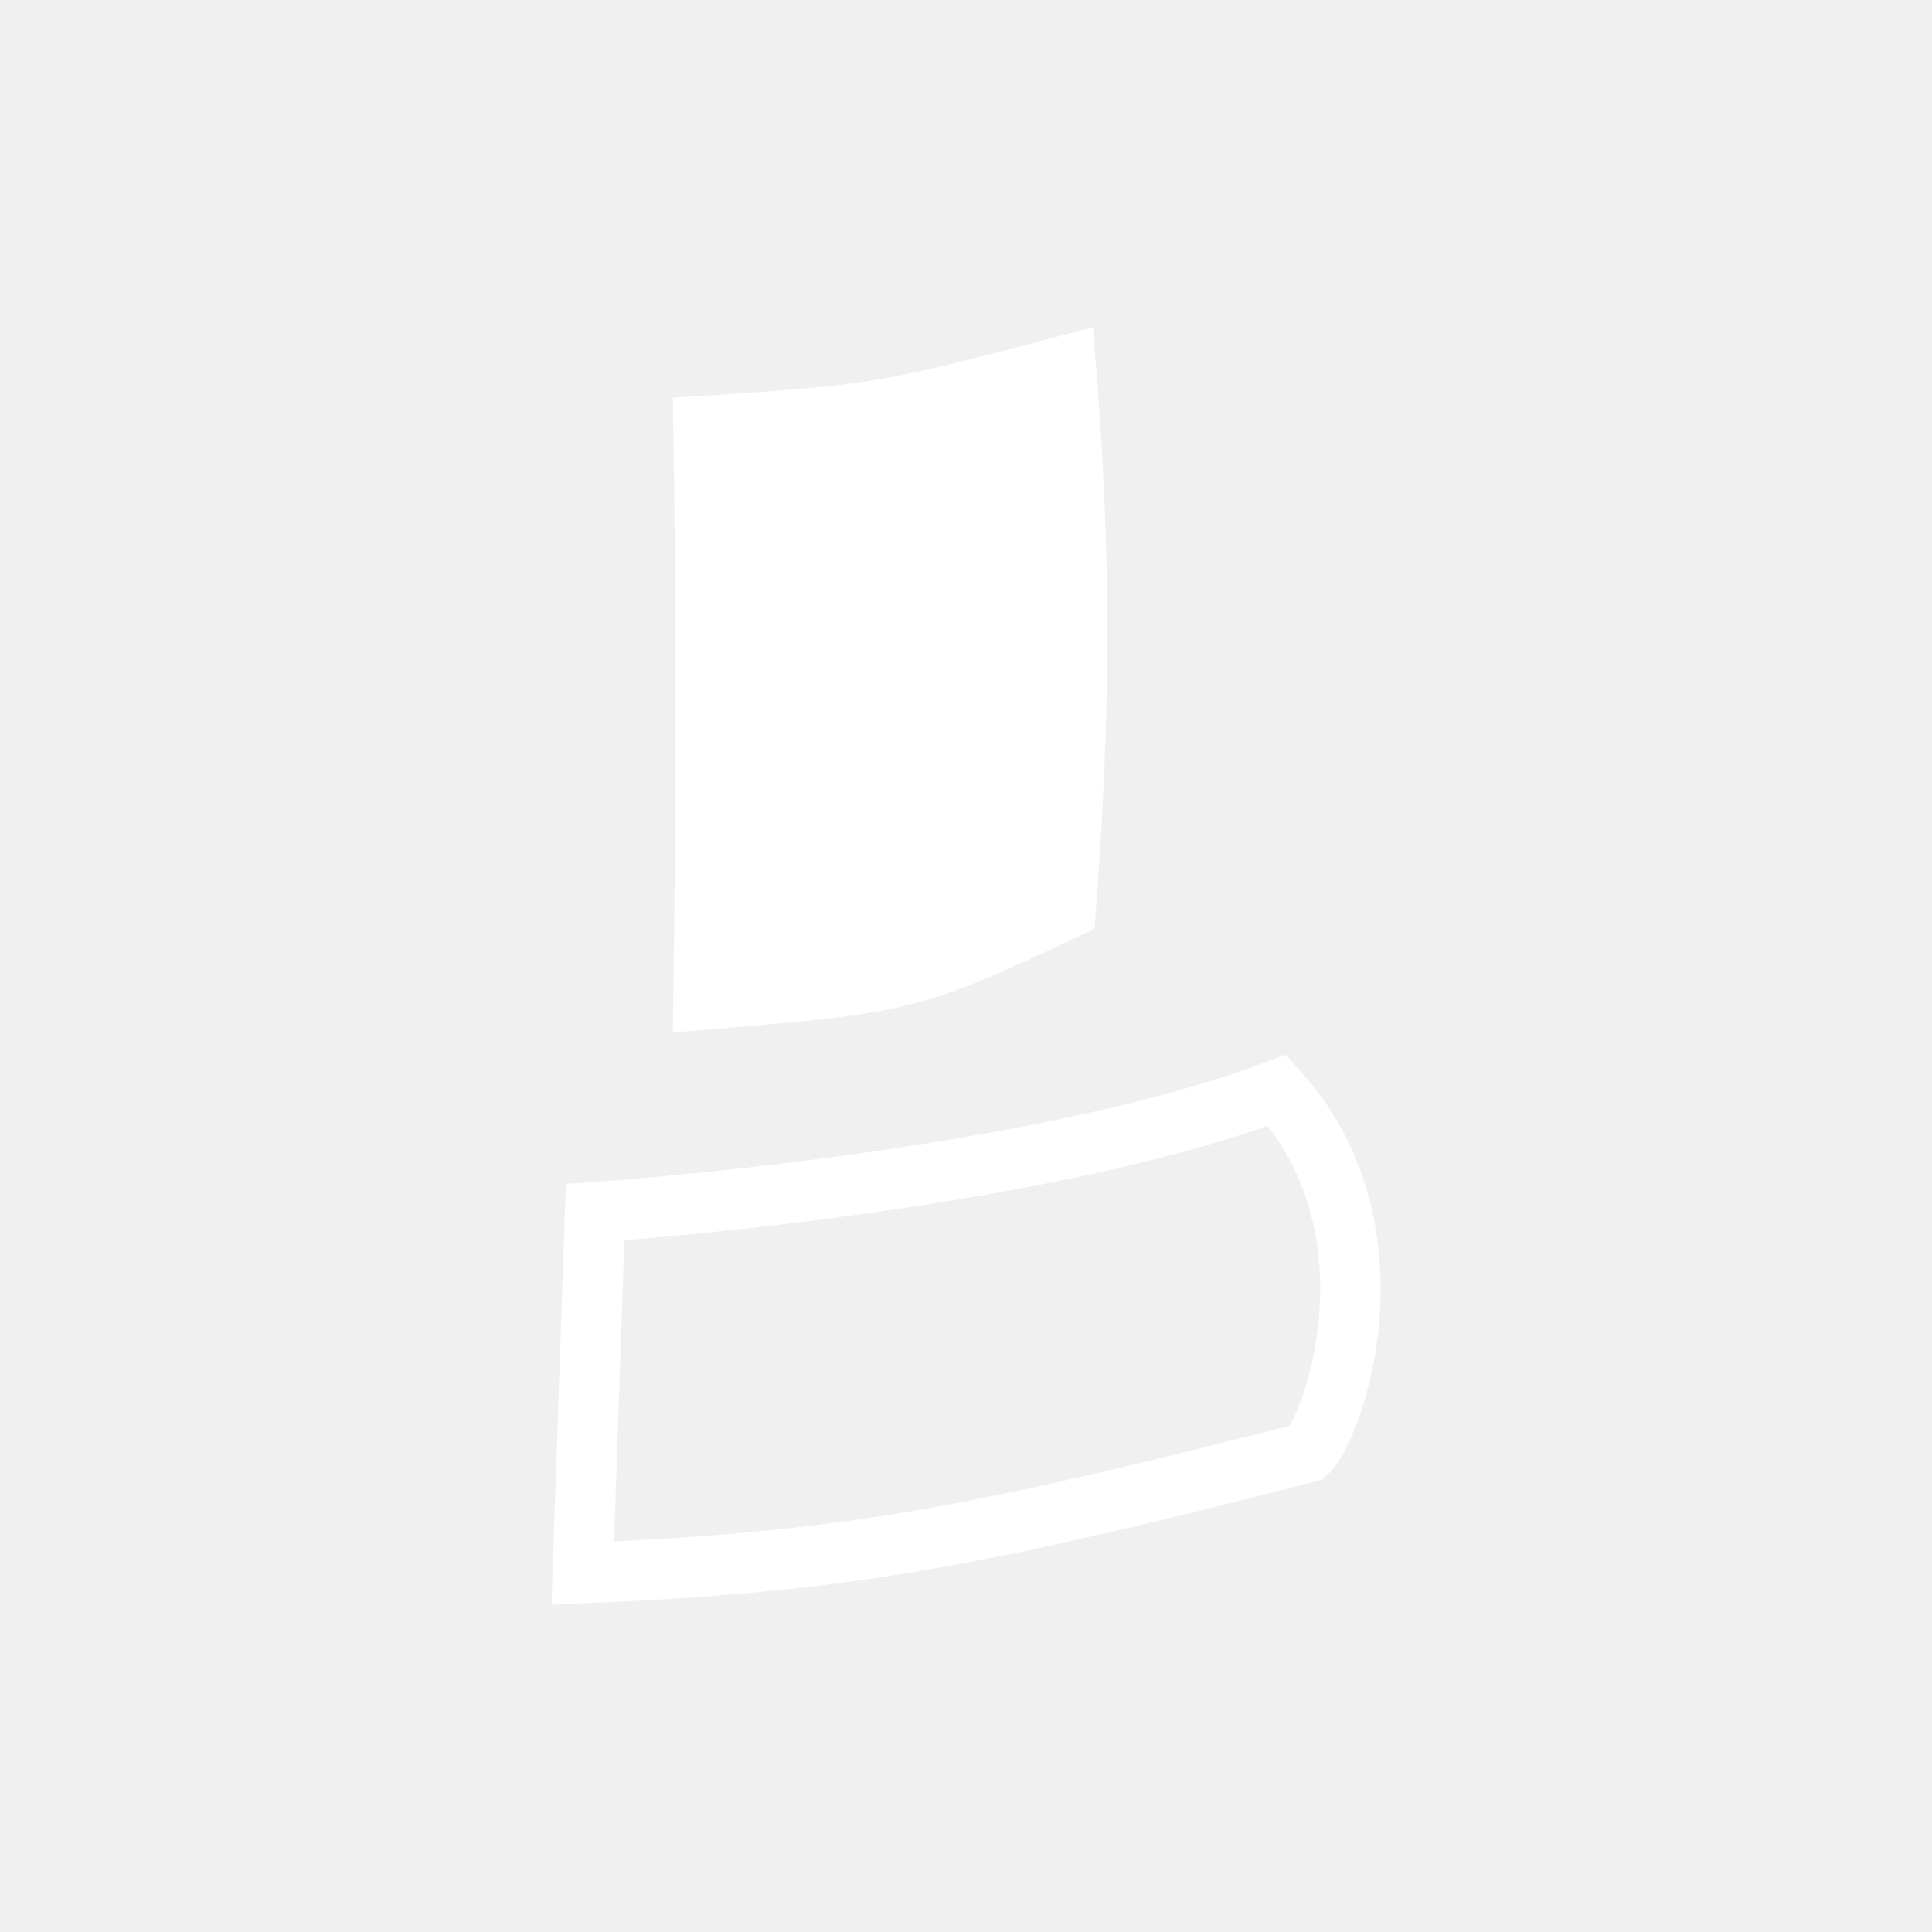
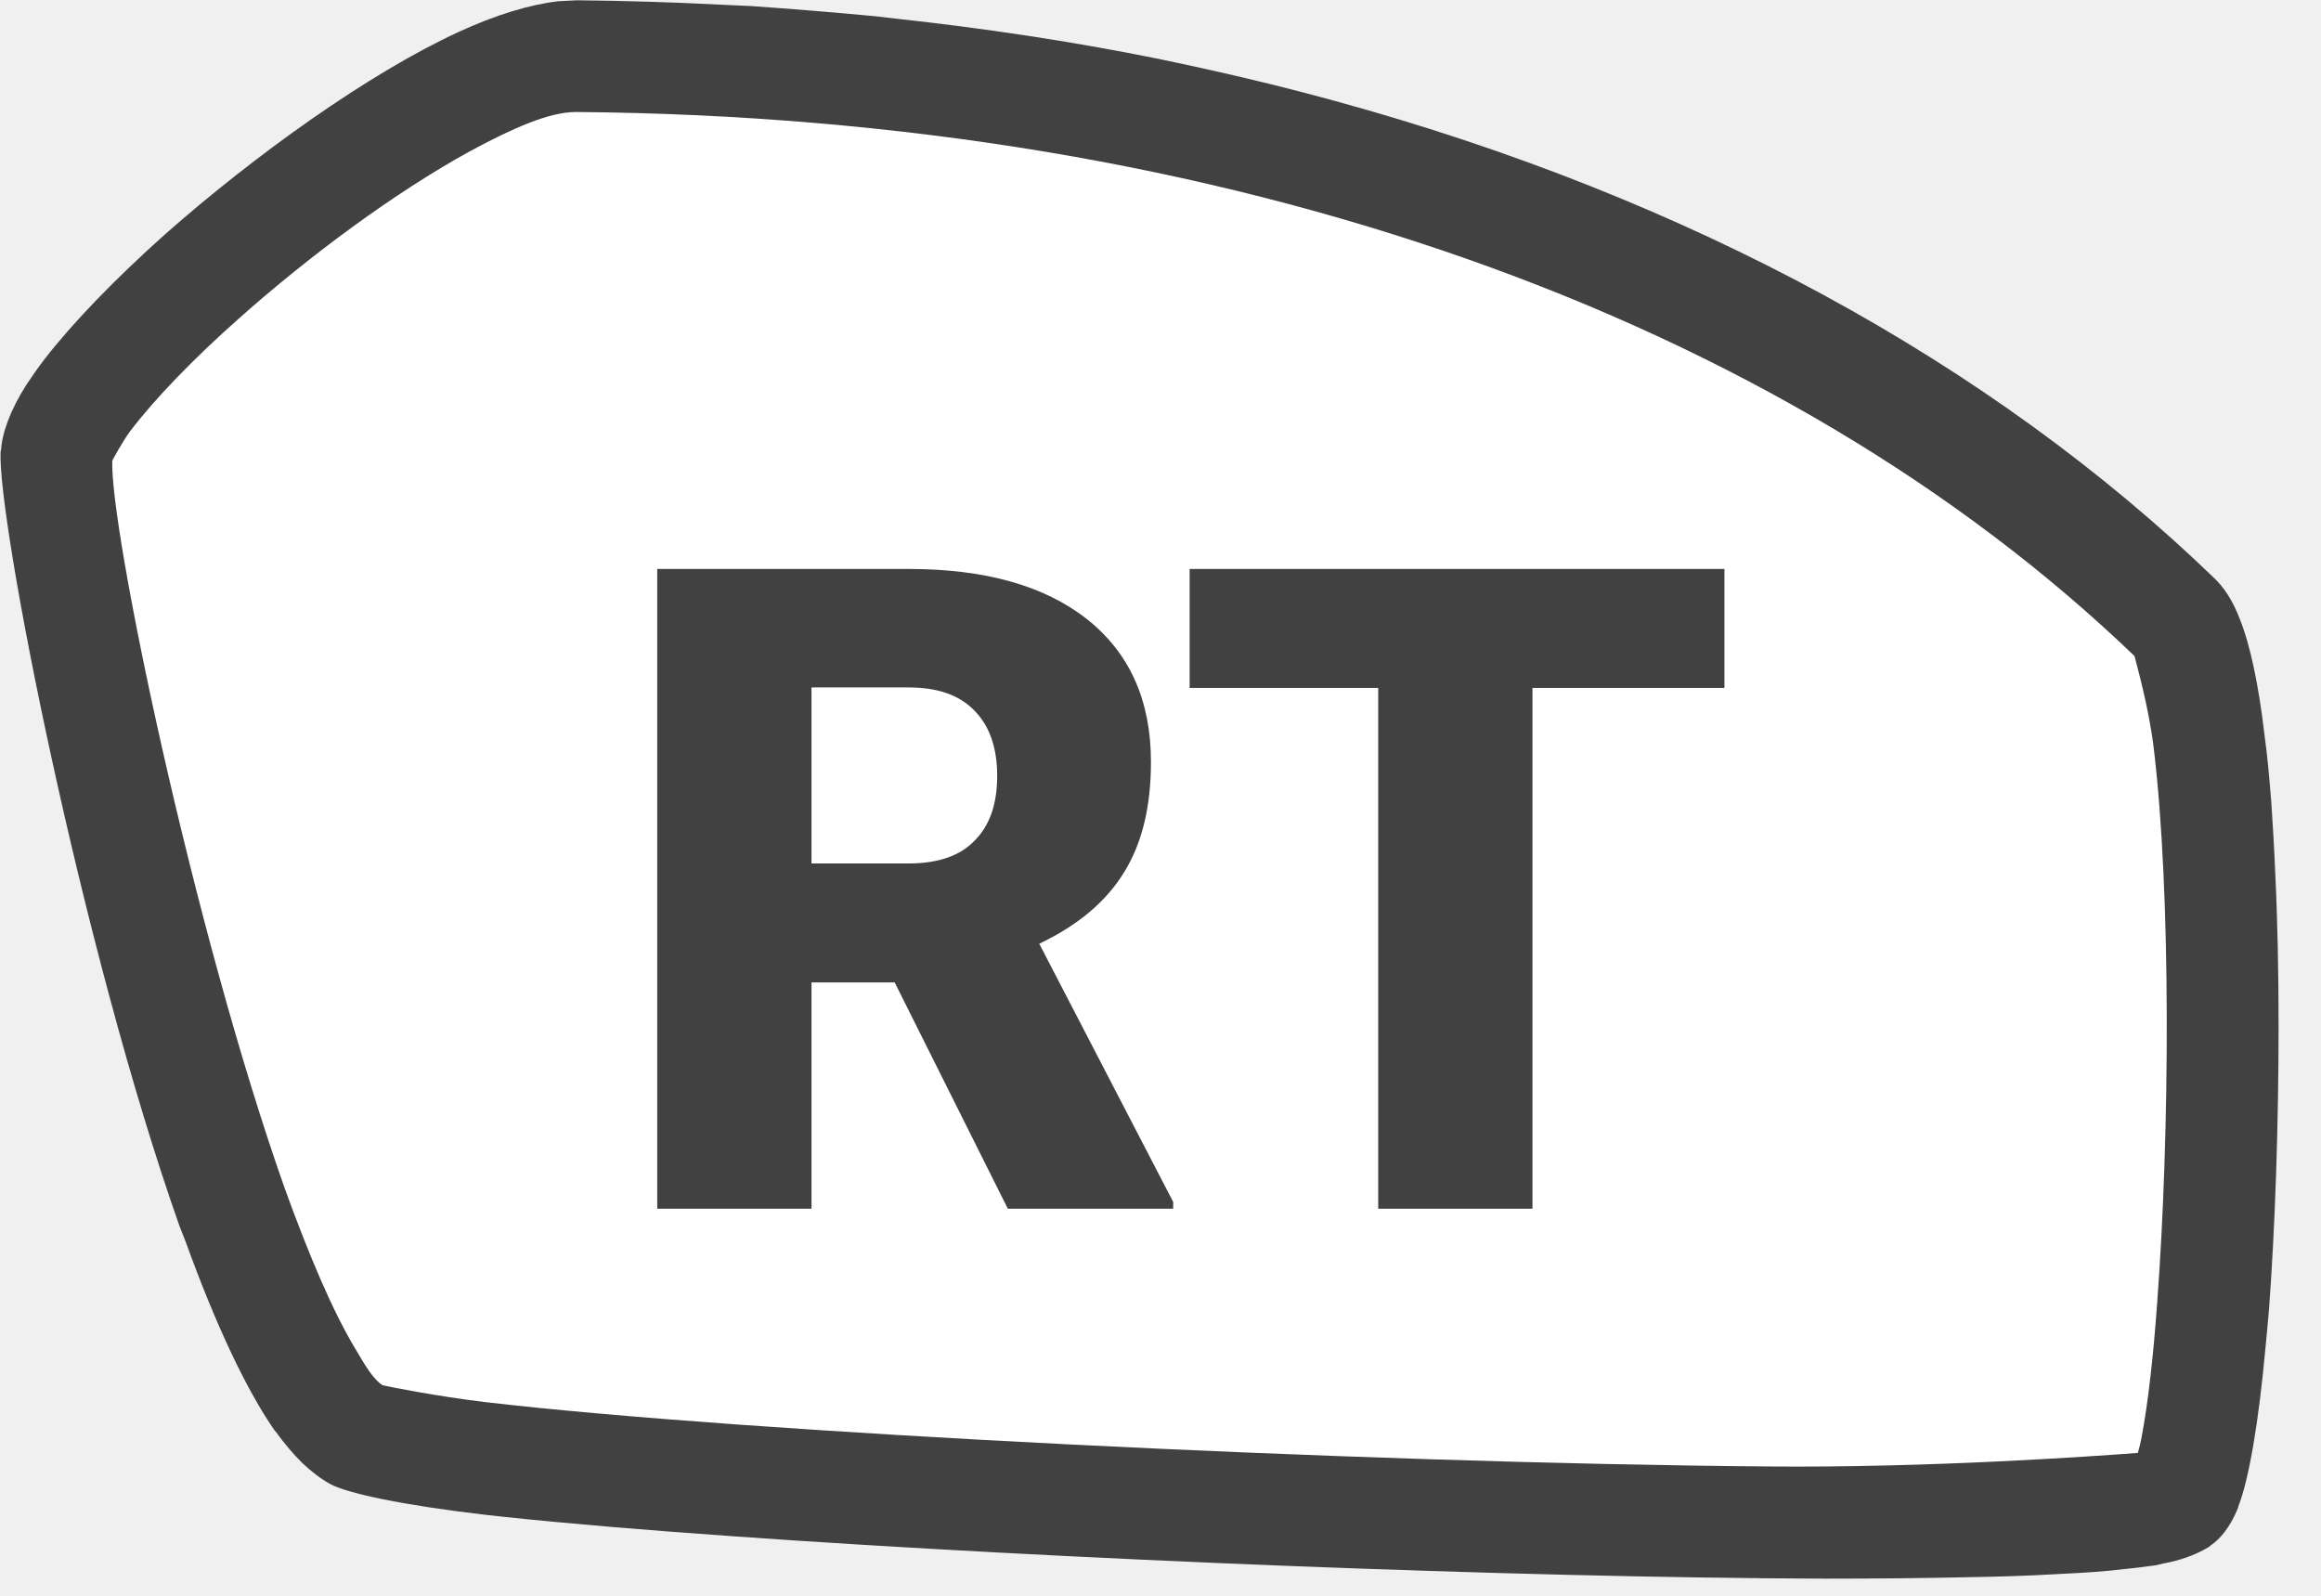
- <svg xmlns="http://www.w3.org/2000/svg" xml:space="preserve" height="64" width="64" version="1.1" id="svg4152">
-   <defs id="defs4156">
-     <clipPath id="clipPath4166" clipPathUnits="userSpaceOnUse">
-       <path id="path4168" d="M 0,64 64,64 64,0 0,0 0,64 z" />
-     </clipPath>
-   </defs>
-   <g transform="matrix(1.25,0,0,-1.25,0,64)" id="g4160">
-     <g id="g827" transform="matrix(-1,0,0,1,51.2,0)">
-       <path style="opacity:1;vector-effect:none;fill:none;fill-opacity:1;stroke:#ffffff;stroke-width:1.6;stroke-linecap:butt;stroke-linejoin:miter;stroke-miterlimit:4;stroke-dasharray:none;stroke-dashoffset:0;stroke-opacity:1" d="m 35.757,9.51 -0.328,9.564 c 0,0 -11.63,0.783 -18.072,3.236 -3.337,-3.677 -1.519,-8.906 -0.8,-9.6 9.185,-2.354 12.424,-2.904 19.2,-3.2 z" id="path1019" />
-       <path style="opacity:1;vector-effect:none;fill:#ffffff;fill-opacity:1;stroke:#ffffff;stroke-width:1.6;stroke-linecap:butt;stroke-linejoin:miter;stroke-miterlimit:4;stroke-dasharray:none;stroke-dashoffset:0;stroke-opacity:1" d="m 22.957,41.51 c 4.63,-1.218 4.913,-1.301 9.6,-1.6 -0.078,-4.436 -0.079,-10.02 0,-15.2 -5.305,0.436 -5.482,0.464 -9.6,2.4 -0.411,5.502 -0.395,9.466 0,14.4 z" id="path1046" />
+ <svg xmlns="http://www.w3.org/2000/svg" width="100%" height="100%" viewBox="0 0 48 33" version="1.1" xml:space="preserve" style="fill-rule:evenodd;clip-rule:evenodd;stroke-linejoin:round;stroke-miterlimit:2;">
+   <g transform="matrix(1,0,0,1,-6159.96,-1356.05)">
+     <g transform="matrix(0.940629,0,0,0.940629,2648.41,1249.94)">
+       <g transform="matrix(1.06312,0,0,1.06312,-2815.57,-1328.83)">
+         <path d="M6174.84,1356.14C6175.06,1356.15 6175.27,1356.16 6175.49,1356.17C6176.35,1356.23 6177.2,1356.3 6178.05,1356.38L6178.48,1356.43C6180.32,1356.63 6182.11,1356.9 6183.85,1357.25C6185.11,1357.51 6186.35,1357.8 6187.55,1358.13C6194.89,1360.14 6201.12,1363.54 6205.74,1368C6205.93,1368.18 6206.12,1368.45 6206.27,1368.85C6206.48,1369.37 6206.66,1370.21 6206.78,1371.25C6206.84,1371.68 6206.88,1372.14 6206.92,1372.64C6206.95,1373.09 6206.98,1373.57 6207,1374.07C6207.05,1375.08 6207.07,1376.17 6207.07,1377.26C6207.07,1379.32 6207,1381.41 6206.87,1383.15C6206.85,1383.41 6206.82,1383.66 6206.8,1383.91C6206.66,1385.44 6206.46,1386.63 6206.24,1387.19L6206.23,1387.23C6206.07,1387.63 6205.85,1387.88 6205.67,1388C6205.64,1388.03 6205.59,1388.06 6205.53,1388.09C6205.35,1388.19 6205.06,1388.31 6204.67,1388.38C6204.63,1388.39 6204.59,1388.4 6204.55,1388.41C6204.28,1388.45 6203.93,1388.49 6203.52,1388.53C6203.19,1388.56 6202.83,1388.58 6202.42,1388.6C6201.89,1388.63 6201.3,1388.65 6200.65,1388.66C6199.76,1388.68 6198.77,1388.69 6197.69,1388.69C6191.23,1388.67 6181.86,1388.29 6175.2,1387.82C6173.33,1387.69 6171.67,1387.55 6170.35,1387.41L6169.99,1387.37C6168.26,1387.17 6167.11,1386.92 6166.77,1386.73C6166.59,1386.63 6166.39,1386.48 6166.19,1386.29C6166.01,1386.11 6165.83,1385.9 6165.65,1385.65L6165.63,1385.63C6165.03,1384.77 6164.39,1383.39 6163.79,1381.73L6163.66,1381.4C6161.63,1375.65 6159.89,1366.78 6159.96,1365.38L6159.97,1365.35C6159.99,1365 6160.16,1364.52 6160.5,1363.99C6160.61,1363.83 6160.73,1363.65 6160.87,1363.47C6161.45,1362.72 6162.33,1361.81 6163.36,1360.89C6165.22,1359.25 6167.56,1357.57 6169.42,1356.71C6170.2,1356.35 6170.9,1356.14 6171.49,1356.07L6171.88,1356.05C6172.88,1356.06 6173.86,1356.09 6174.84,1356.14Z" fill="rgb(65,65,65)" />
+       </g>
+       <g transform="matrix(1.06312,0,0,1.06312,-2815.57,-1328.83)">
+         <path d="M6204.09,1369.61C6196.8,1362.61 6185.33,1358.47 6171.86,1358.36C6171.3,1358.36 6170.54,1358.7 6169.67,1359.17C6168.12,1360.02 6166.35,1361.33 6164.9,1362.62C6163.95,1363.46 6163.15,1364.29 6162.64,1364.96C6162.48,1365.18 6162.3,1365.51 6162.27,1365.57C6162.21,1366.93 6163.93,1375.23 6165.84,1380.63C6166.33,1381.98 6166.82,1383.15 6167.31,1383.96C6167.51,1384.3 6167.67,1384.57 6167.86,1384.69C6167.98,1384.72 6168.99,1384.92 6169.99,1385.04C6175.39,1385.67 6187.98,1386.3 6196.51,1386.37C6199.86,1386.4 6203.22,1386.16 6204.16,1386.09C6204.19,1385.99 6204.22,1385.86 6204.24,1385.75C6204.37,1385.06 6204.48,1384.1 6204.56,1382.98C6204.82,1379.5 6204.85,1374.53 6204.49,1371.53C6204.39,1370.67 6204.12,1369.74 6204.09,1369.61Z" fill="white" />
+       </g>
+       <g transform="matrix(1.06312,0,0,1.06312,-2815.57,-1328.83)">
+         <path d="M6178.45,1376.36L6176.73,1376.36L6176.73,1381.04L6173.54,1381.04L6173.54,1367.81L6178.74,1367.81C6180.31,1367.81 6181.54,1368.15 6182.43,1368.85C6183.31,1369.55 6183.75,1370.53 6183.75,1371.8C6183.75,1372.72 6183.57,1373.48 6183.19,1374.09C6182.82,1374.69 6182.24,1375.18 6181.44,1375.56L6184.21,1380.9L6184.21,1381.04L6180.79,1381.04L6178.45,1376.36Z" fill="rgb(65,65,65)" />
+       </g>
+       <g transform="matrix(1.06312,0,0,1.06312,-2815.57,-1328.83)">
+         <path d="M6195.61,1370.27L6191.64,1370.27L6191.64,1381.04L6188.45,1381.04L6188.45,1370.27L6184.55,1370.27L6184.55,1367.81L6195.61,1367.81L6195.61,1370.27Z" fill="rgb(65,65,65)" />
+       </g>
+       <g transform="matrix(1.06312,0,0,1.06312,-2815.57,-1328.83)">
+         <path d="M6176.73,1373.9L6178.74,1373.9C6179.35,1373.9 6179.81,1373.74 6180.11,1373.42C6180.42,1373.11 6180.57,1372.66 6180.57,1372.09C6180.57,1371.52 6180.42,1371.07 6180.11,1370.75C6179.8,1370.42 6179.34,1370.26 6178.74,1370.26L6176.73,1370.26L6176.73,1373.9Z" fill="white" />
+       </g>
    </g>
  </g>
</svg>
